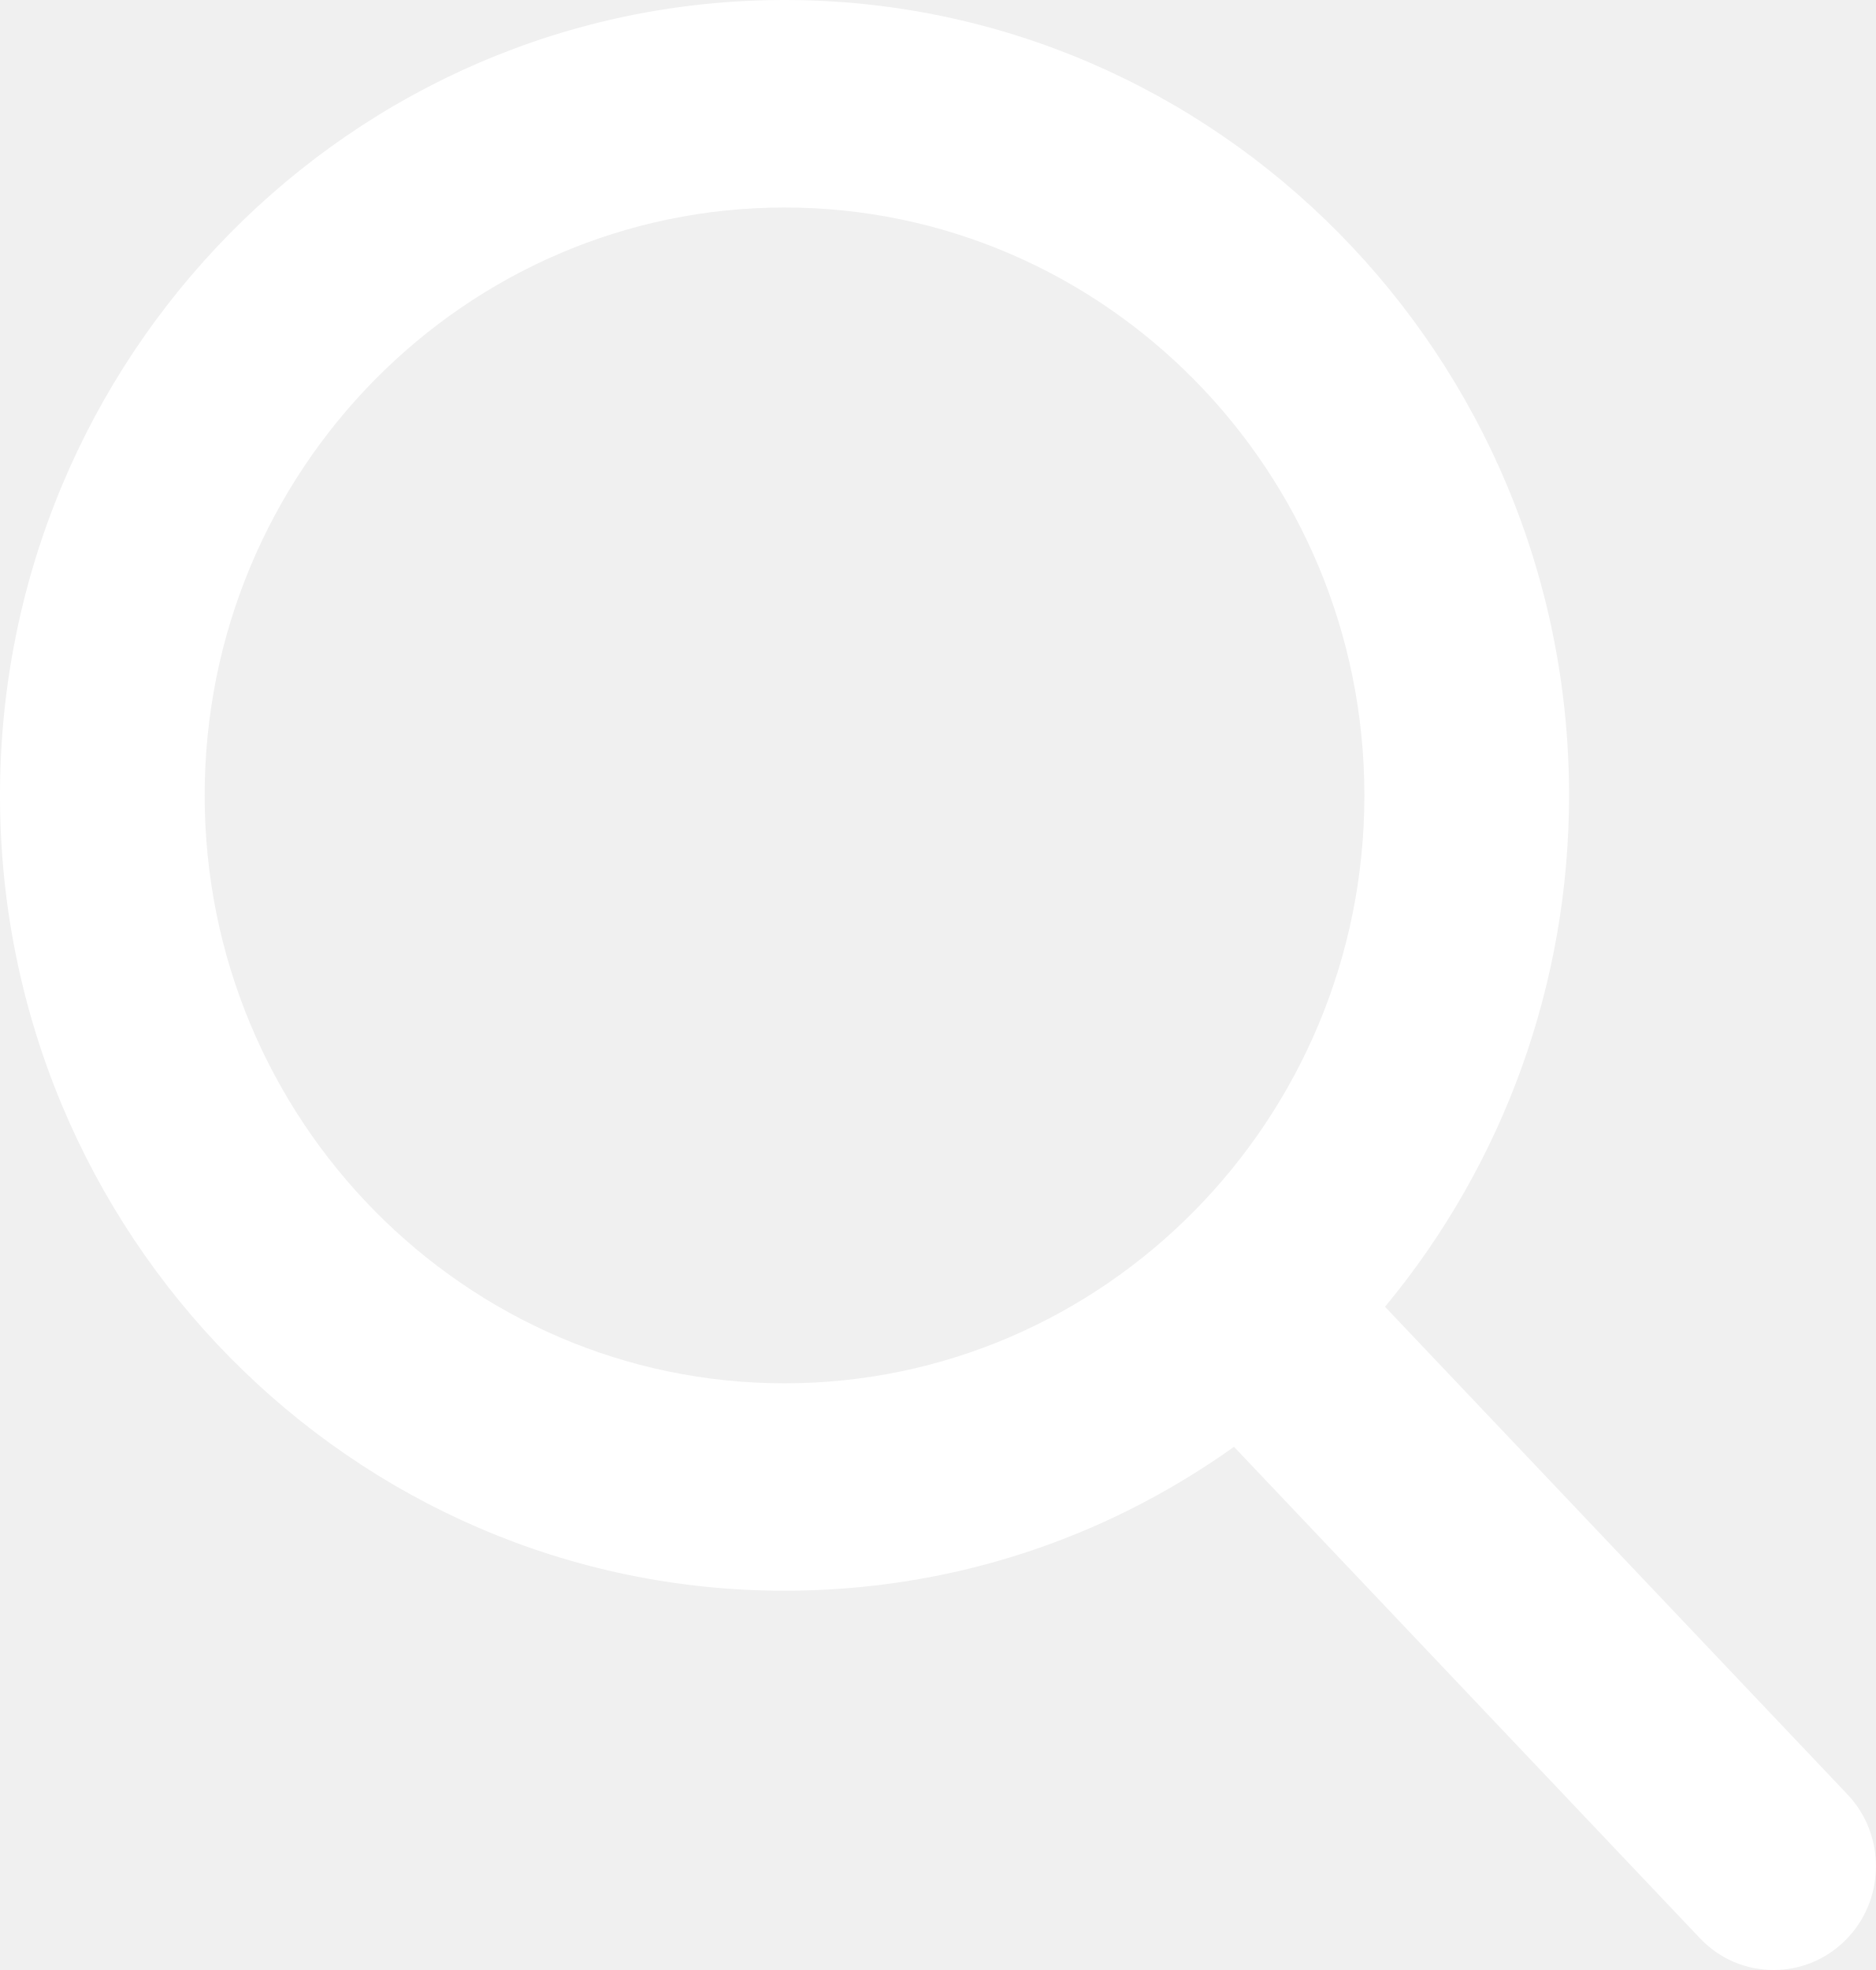
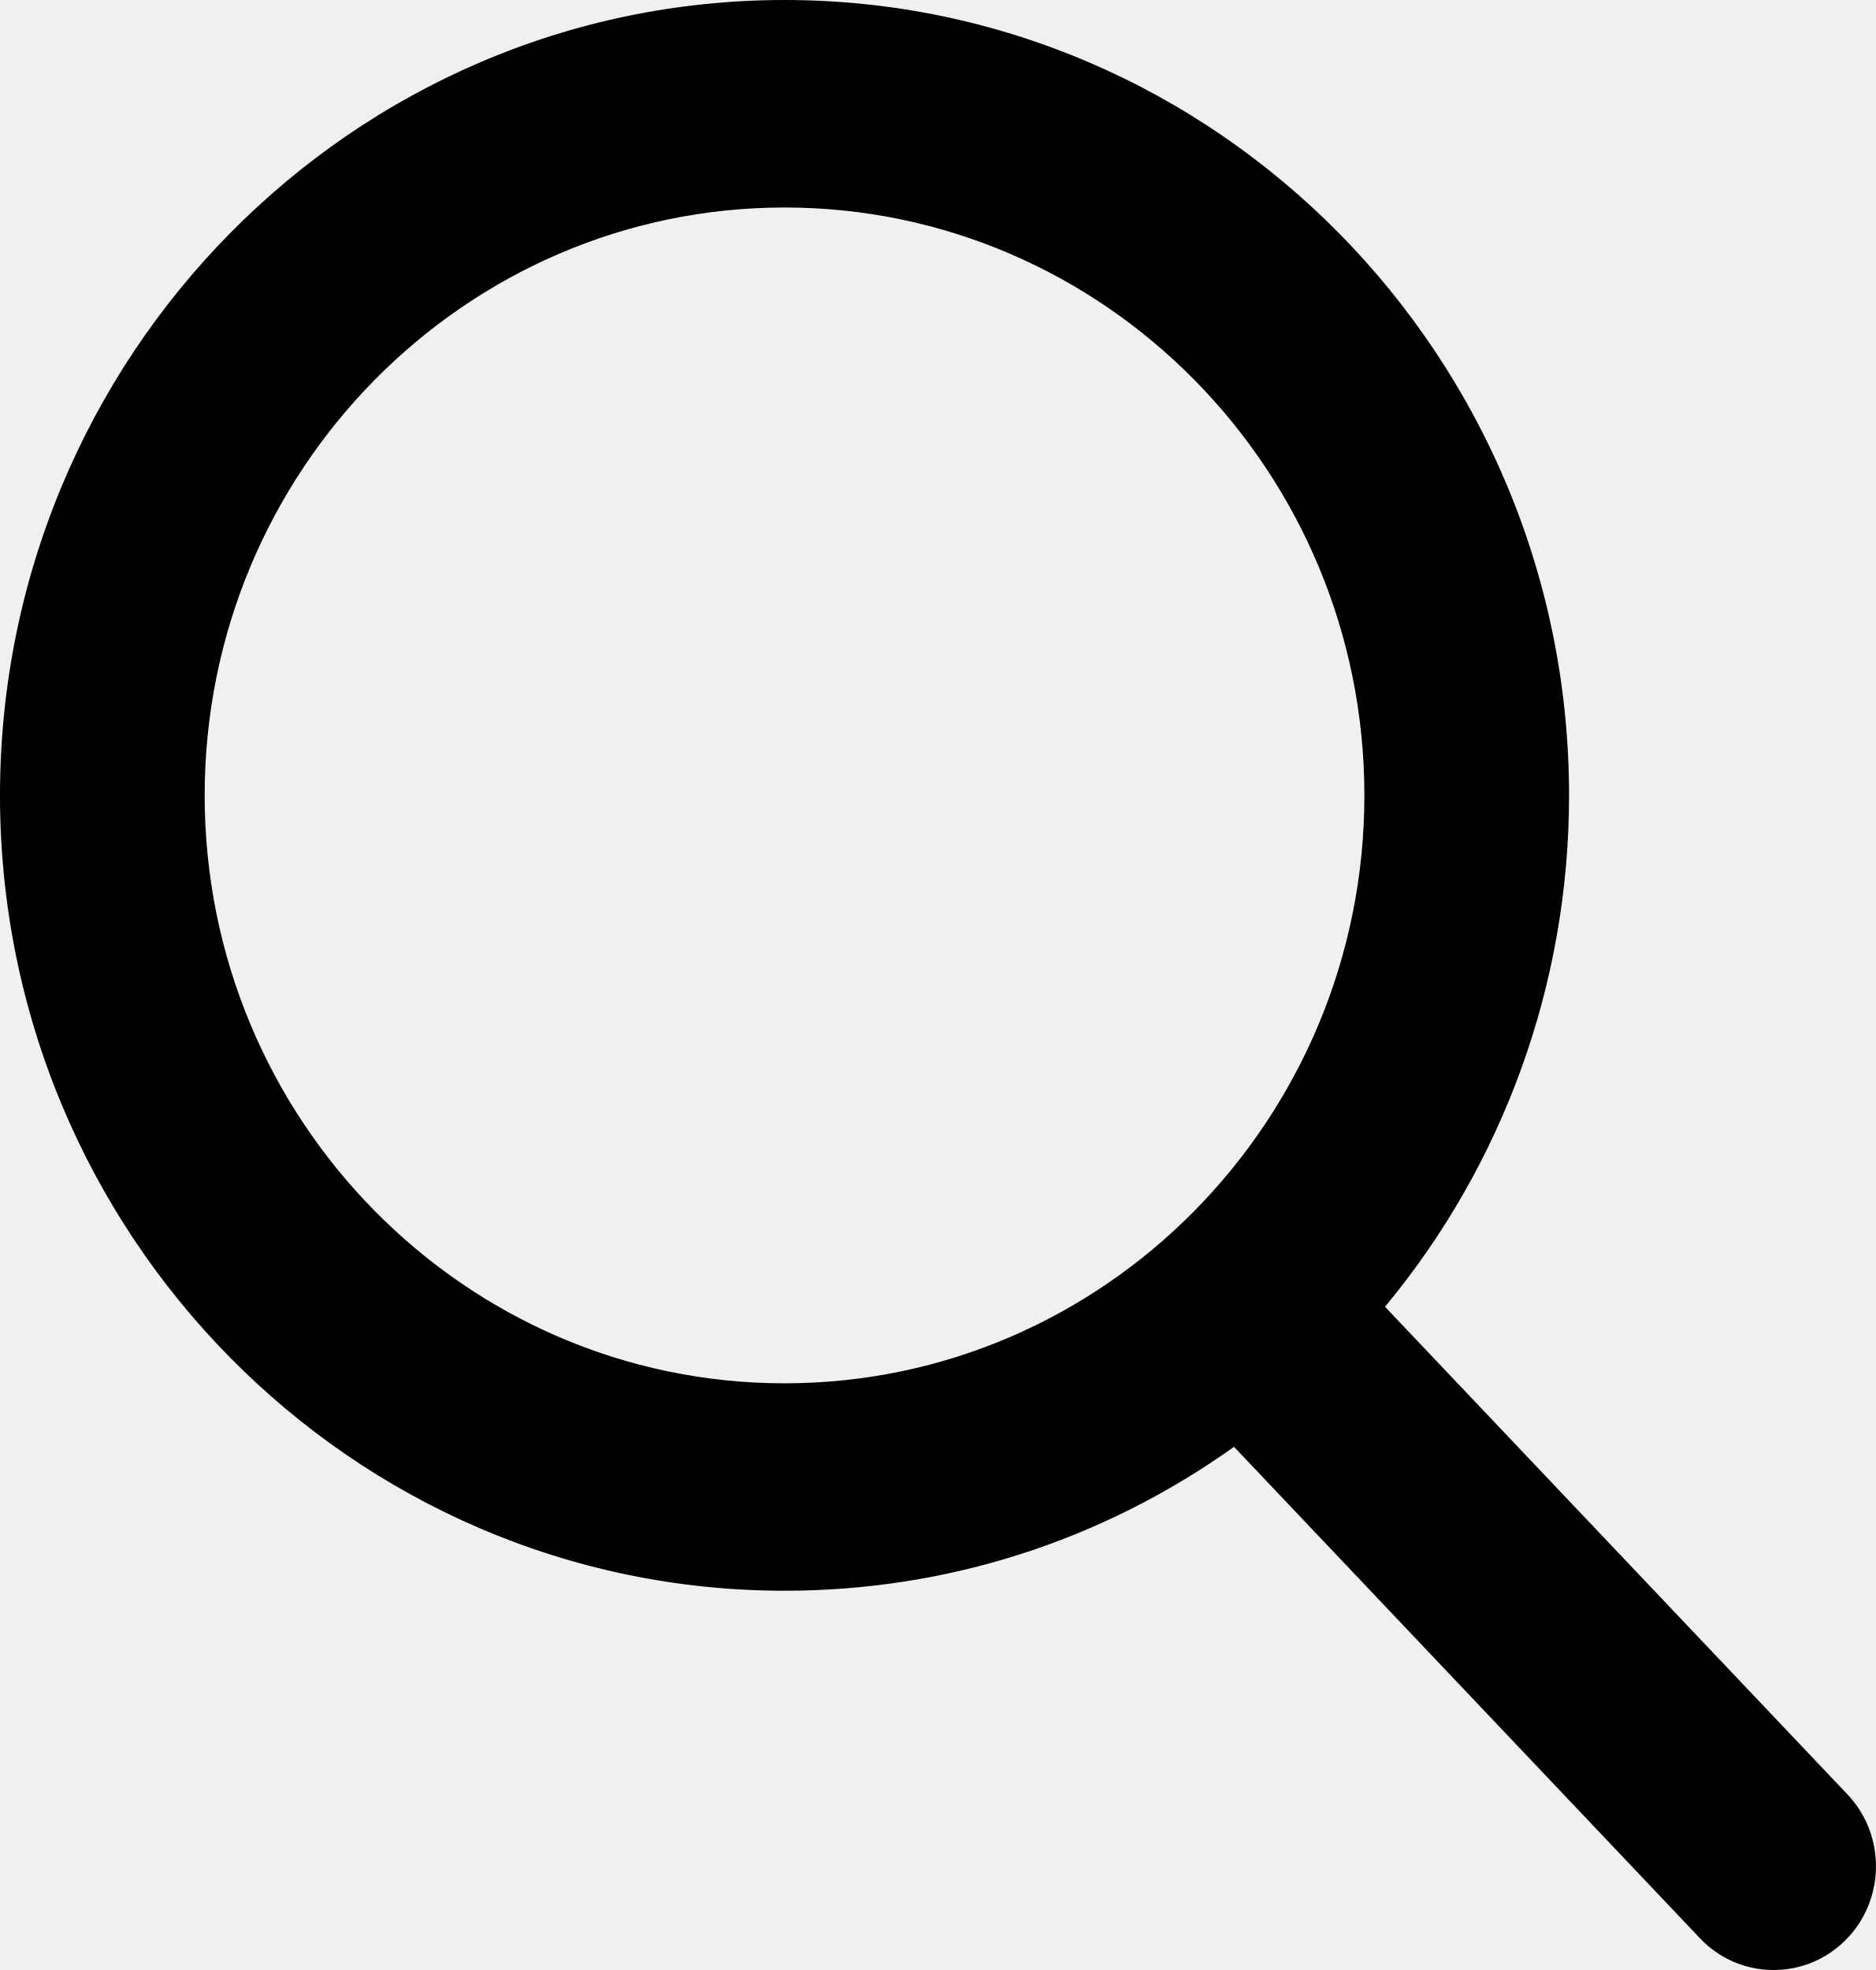
<svg xmlns="http://www.w3.org/2000/svg" width="20" height="21" viewBox="0 0 20 21" fill="none">
-   <path d="M19.696 19.128L14.766 13.93C16.033 12.402 16.728 10.48 16.728 8.479C16.728 3.804 12.976 0 8.364 0C3.752 0 0 3.804 0 8.479C0 13.154 3.752 16.957 8.364 16.957C10.095 16.957 11.745 16.428 13.156 15.423L18.123 20.661C18.331 20.88 18.61 21 18.91 21C19.193 21 19.462 20.89 19.666 20.691C20.099 20.269 20.113 19.567 19.696 19.128ZM8.364 2.212C11.773 2.212 14.546 5.023 14.546 8.479C14.546 11.934 11.773 14.746 8.364 14.746C4.955 14.746 2.182 11.934 2.182 8.479C2.182 5.023 4.955 2.212 8.364 2.212Z" fill="white" />
+   <path d="M19.696 19.128L14.766 13.93C16.033 12.402 16.728 10.48 16.728 8.479C16.728 3.804 12.976 0 8.364 0C3.752 0 0 3.804 0 8.479C0 13.154 3.752 16.957 8.364 16.957C10.095 16.957 11.745 16.428 13.156 15.423L18.123 20.661C18.331 20.88 18.61 21 18.91 21C19.193 21 19.462 20.89 19.666 20.691C20.099 20.269 20.113 19.567 19.696 19.128ZM8.364 2.212C11.773 2.212 14.546 5.023 14.546 8.479C14.546 11.934 11.773 14.746 8.364 14.746C4.955 14.746 2.182 11.934 2.182 8.479C2.182 5.023 4.955 2.212 8.364 2.212Z" fill="currentColor" />
</svg>
